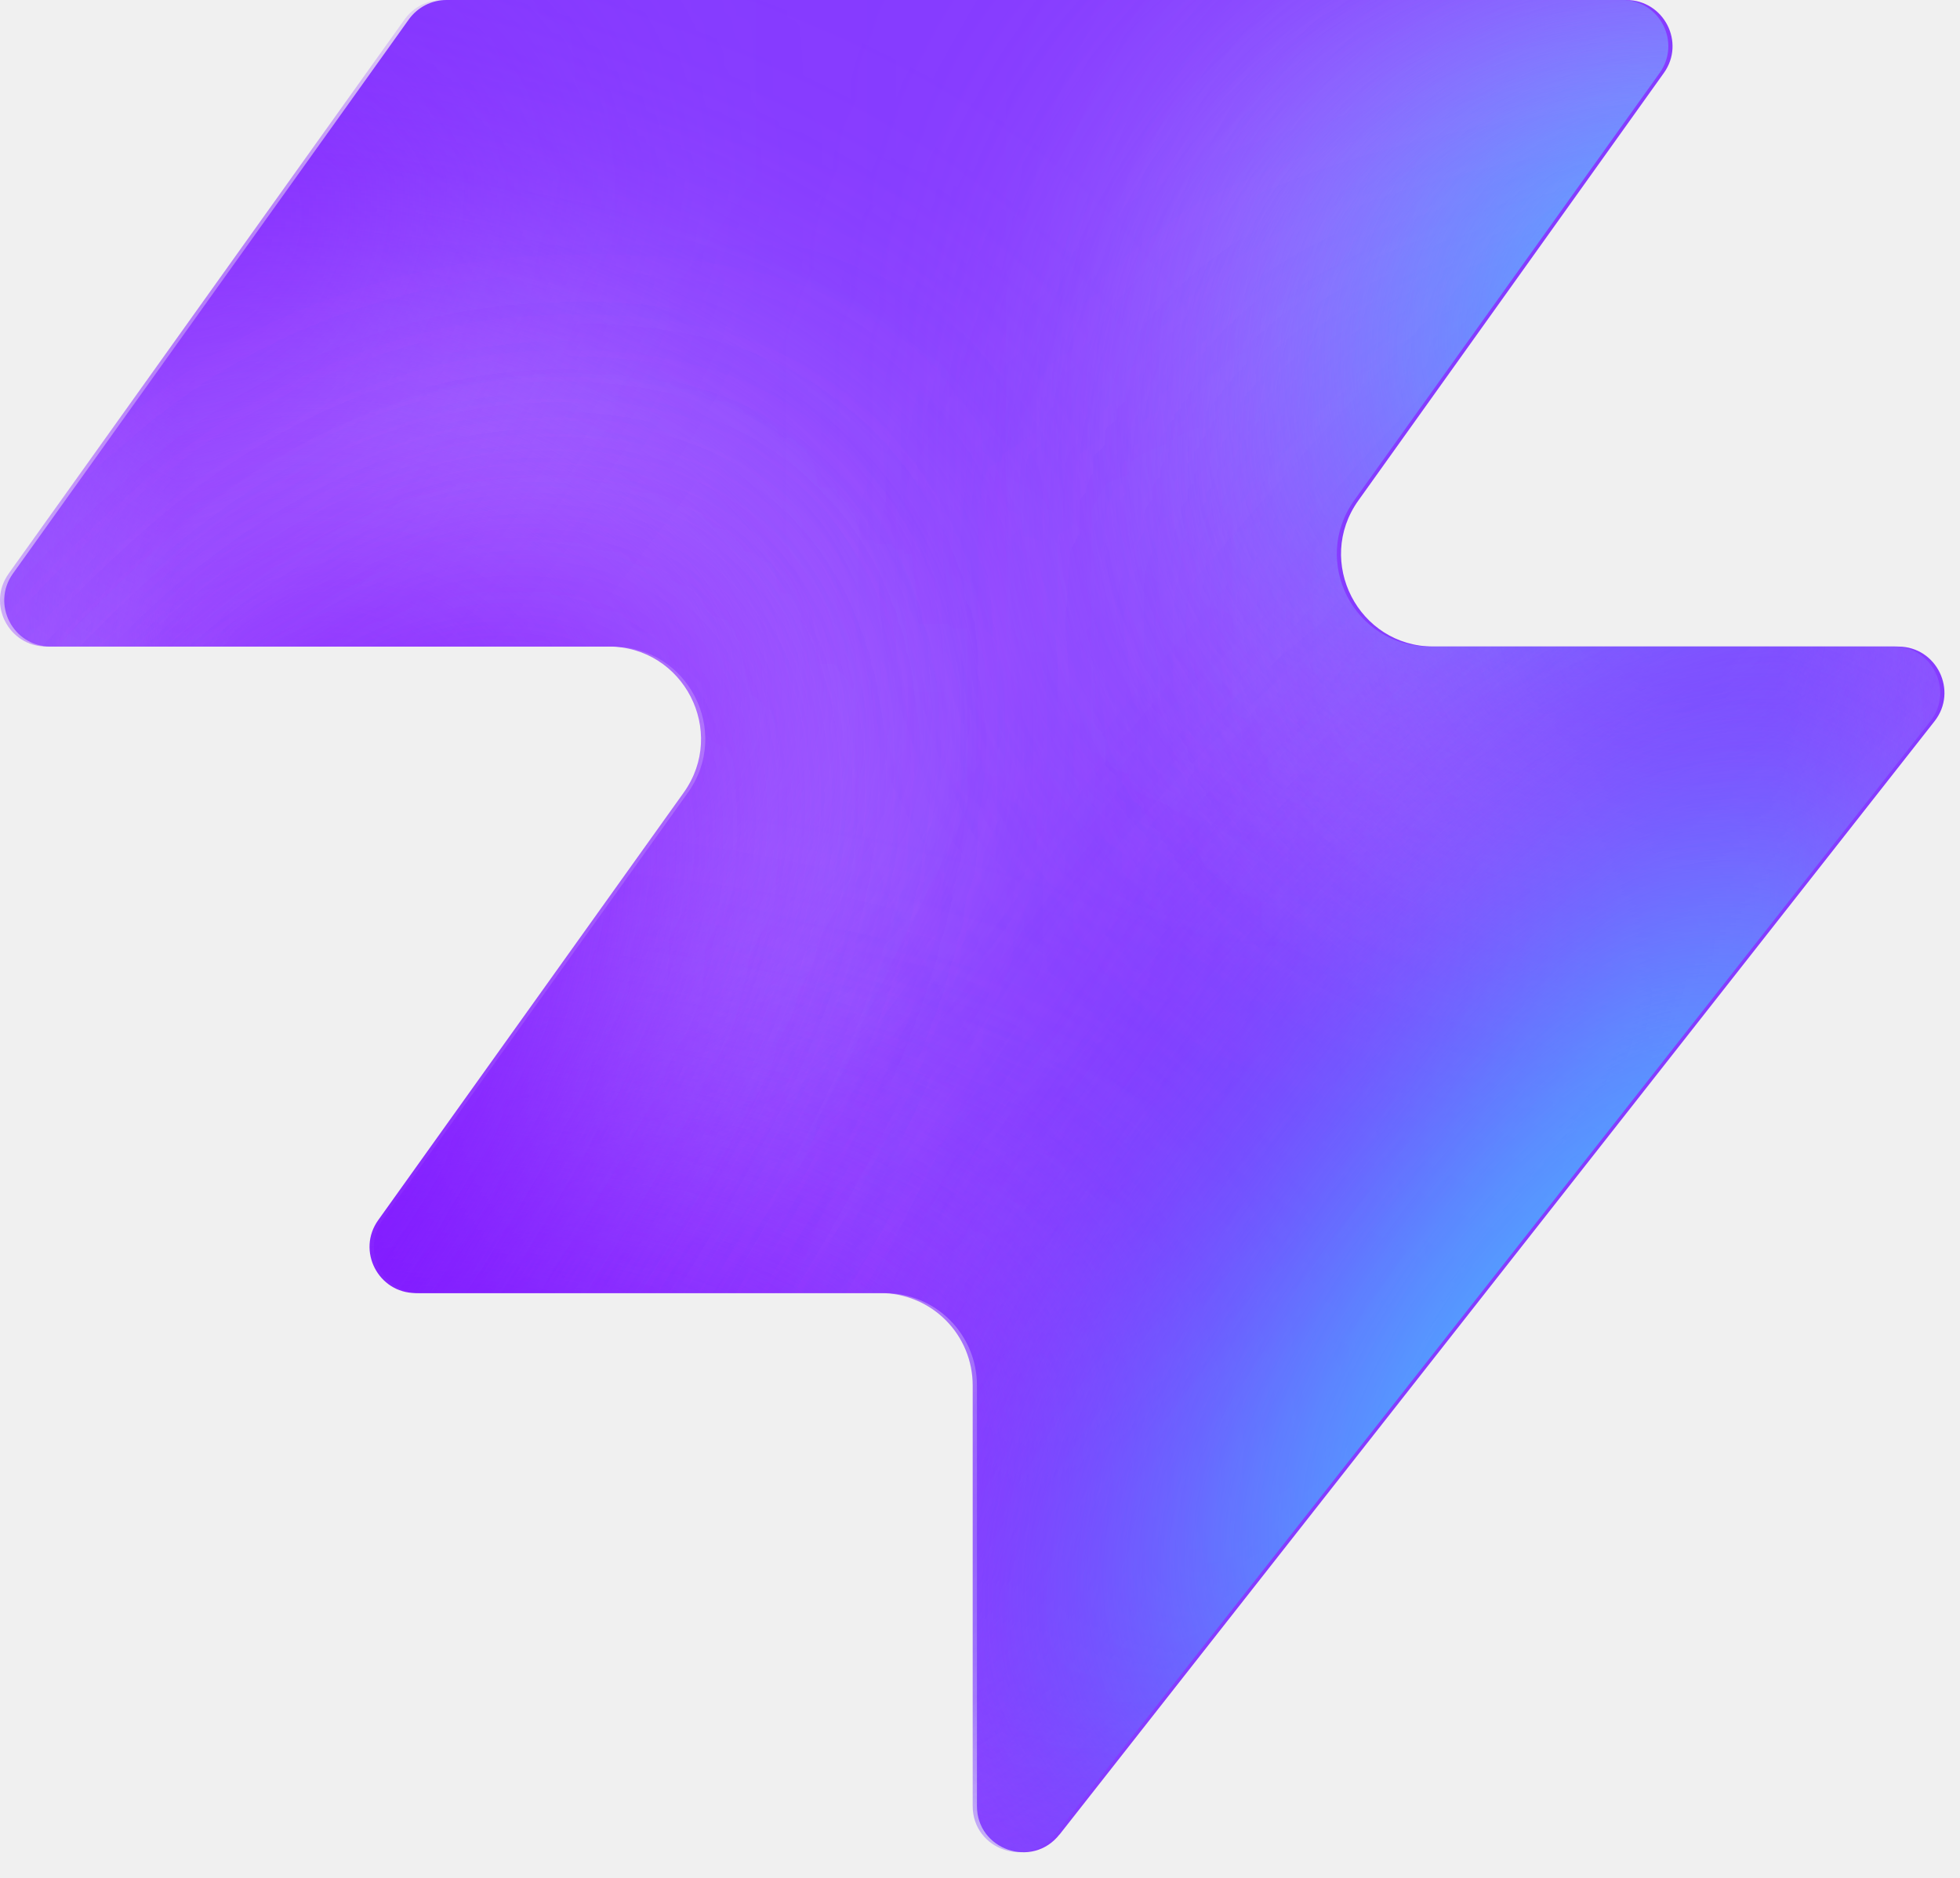
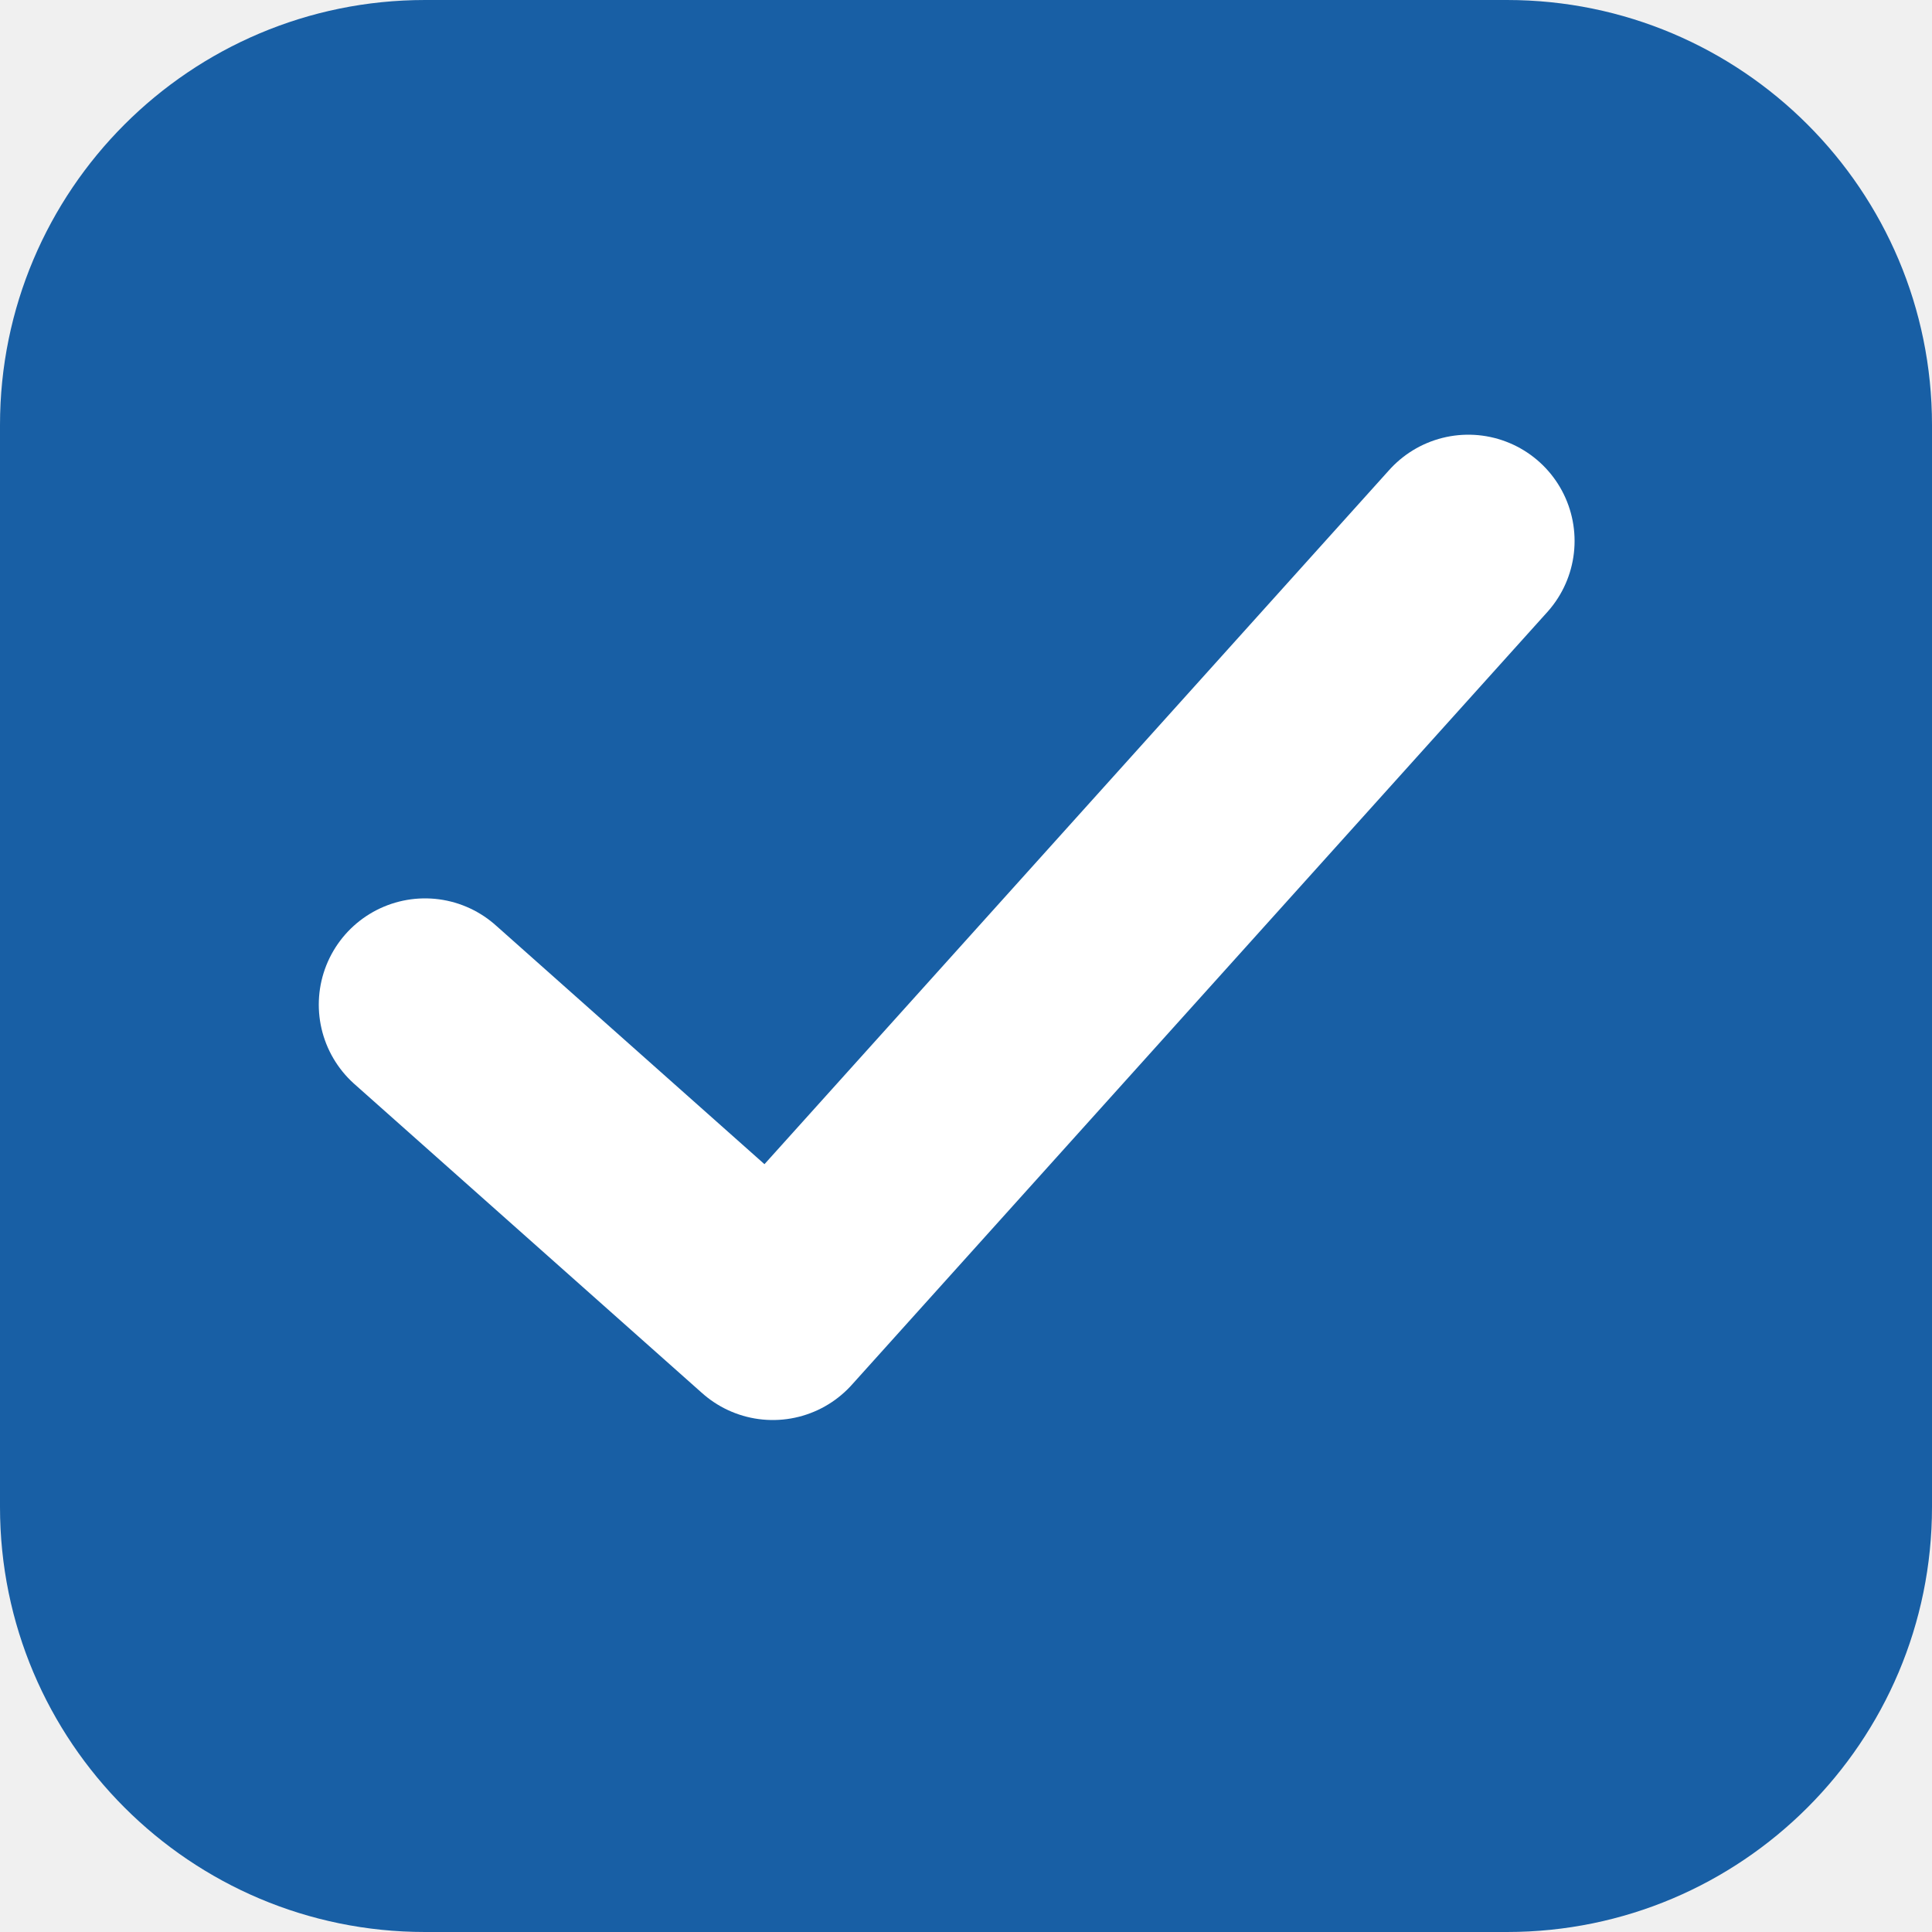
- <svg xmlns="http://www.w3.org/2000/svg" width="48" height="46" fill="none" viewBox="0 0 48 46">
-   <path fill="#863bff" d="M25.946 44.938c-.664.845-2.021.375-2.021-.698V33.937a2.26 2.26 0 0 0-2.262-2.262H10.287c-.92 0-1.456-1.04-.92-1.788l7.48-10.471c1.07-1.497 0-3.578-1.842-3.578H1.237c-.92 0-1.456-1.04-.92-1.788L10.013.474c.214-.297.556-.474.92-.474h28.894c.92 0 1.456 1.04.92 1.788l-7.48 10.471c-1.07 1.498 0 3.579 1.842 3.579h11.377c.943 0 1.473 1.088.89 1.83L25.947 44.94z" style="fill:#863bff;fill:color(display-p3 .525 .23 1);fill-opacity:1" />
-   <mask id="a" width="48" height="46" x="0" y="0" maskUnits="userSpaceOnUse" style="mask-type:alpha">
-     <path fill="#000" d="M25.842 44.938c-.664.844-2.021.375-2.021-.698V33.937a2.26 2.26 0 0 0-2.262-2.262H10.183c-.92 0-1.456-1.04-.92-1.788l7.48-10.471c1.07-1.498 0-3.579-1.842-3.579H1.133c-.92 0-1.456-1.04-.92-1.787L9.91.473c.214-.297.556-.474.92-.474h28.894c.92 0 1.456 1.04.92 1.788l-7.48 10.471c-1.07 1.498 0 3.578 1.842 3.578h11.377c.943 0 1.473 1.088.89 1.832L25.843 44.94z" style="fill:#000;fill-opacity:1" />
-   </mask>
-   <g mask="url(#a)">
-     <g filter="url(#b)">
-       <ellipse cx="5.508" cy="14.704" fill="#ede6ff" rx="5.508" ry="14.704" style="fill:#ede6ff;fill:color(display-p3 .927 .903 1);fill-opacity:1" transform="matrix(.00324 1 1 -.00324 -4.47 31.516)" />
-     </g>
-     <g filter="url(#c)">
-       <ellipse cx="10.399" cy="29.851" fill="#ede6ff" rx="10.399" ry="29.851" style="fill:#ede6ff;fill:color(display-p3 .927 .903 1);fill-opacity:1" transform="matrix(.00324 1 1 -.00324 -39.328 7.883)" />
-     </g>
-     <g filter="url(#d)">
-       <ellipse cx="5.508" cy="30.487" fill="#7e14ff" rx="5.508" ry="30.487" style="fill:#7e14ff;fill:color(display-p3 .492 .077 1);fill-opacity:1" transform="rotate(89.814 -25.913 -14.639)scale(1 -1)" />
-     </g>
-     <g filter="url(#e)">
-       <ellipse cx="5.508" cy="30.599" fill="#7e14ff" rx="5.508" ry="30.599" style="fill:#7e14ff;fill:color(display-p3 .492 .077 1);fill-opacity:1" transform="rotate(89.814 -32.644 -3.334)scale(1 -1)" />
-     </g>
-     <g filter="url(#f)">
-       <ellipse cx="5.508" cy="30.599" fill="#7e14ff" rx="5.508" ry="30.599" style="fill:#7e14ff;fill:color(display-p3 .492 .077 1);fill-opacity:1" transform="matrix(.00324 1 1 -.00324 -34.34 30.47)" />
-     </g>
-     <g filter="url(#g)">
-       <ellipse cx="14.072" cy="22.078" fill="#ede6ff" rx="14.072" ry="22.078" style="fill:#ede6ff;fill:color(display-p3 .927 .903 1);fill-opacity:1" transform="rotate(93.35 24.506 48.493)scale(-1 1)" />
-     </g>
-     <g filter="url(#h)">
-       <ellipse cx="3.47" cy="21.501" fill="#7e14ff" rx="3.47" ry="21.501" style="fill:#7e14ff;fill:color(display-p3 .492 .077 1);fill-opacity:1" transform="rotate(89.009 28.708 47.59)scale(-1 1)" />
-     </g>
-     <g filter="url(#i)">
-       <ellipse cx="3.47" cy="21.501" fill="#7e14ff" rx="3.47" ry="21.501" style="fill:#7e14ff;fill:color(display-p3 .492 .077 1);fill-opacity:1" transform="rotate(89.009 28.708 47.59)scale(-1 1)" />
-     </g>
-     <g filter="url(#j)">
-       <ellipse cx=".387" cy="8.972" fill="#7e14ff" rx="4.407" ry="29.108" style="fill:#7e14ff;fill:color(display-p3 .492 .077 1);fill-opacity:1" transform="rotate(39.51 .387 8.972)" />
-     </g>
-     <g filter="url(#k)">
-       <ellipse cx="47.523" cy="-6.092" fill="#7e14ff" rx="4.407" ry="29.108" style="fill:#7e14ff;fill:color(display-p3 .492 .077 1);fill-opacity:1" transform="rotate(37.892 47.523 -6.092)" />
-     </g>
-     <g filter="url(#l)">
-       <ellipse cx="41.412" cy="6.333" fill="#47bfff" rx="5.971" ry="9.665" style="fill:#47bfff;fill:color(display-p3 .28 .748 1);fill-opacity:1" transform="rotate(37.892 41.412 6.333)" />
-     </g>
-     <g filter="url(#m)">
-       <ellipse cx="-1.879" cy="38.332" fill="#7e14ff" rx="4.407" ry="29.108" style="fill:#7e14ff;fill:color(display-p3 .492 .077 1);fill-opacity:1" transform="rotate(37.892 -1.88 38.332)" />
-     </g>
-     <g filter="url(#n)">
-       <ellipse cx="-1.879" cy="38.332" fill="#7e14ff" rx="4.407" ry="29.108" style="fill:#7e14ff;fill:color(display-p3 .492 .077 1);fill-opacity:1" transform="rotate(37.892 -1.88 38.332)" />
-     </g>
-     <g filter="url(#o)">
-       <ellipse cx="35.651" cy="29.907" fill="#7e14ff" rx="4.407" ry="29.108" style="fill:#7e14ff;fill:color(display-p3 .492 .077 1);fill-opacity:1" transform="rotate(37.892 35.651 29.907)" />
-     </g>
-     <g filter="url(#p)">
-       <ellipse cx="38.418" cy="32.4" fill="#47bfff" rx="5.971" ry="15.297" style="fill:#47bfff;fill:color(display-p3 .28 .748 1);fill-opacity:1" transform="rotate(37.892 38.418 32.4)" />
-     </g>
-   </g>
-   <defs>
-     <filter id="b" width="60.045" height="41.654" x="-19.77" y="16.149" color-interpolation-filters="sRGB" filterUnits="userSpaceOnUse">
-       <feFlood flood-opacity="0" result="BackgroundImageFix" />
-       <feBlend in="SourceGraphic" in2="BackgroundImageFix" result="shape" />
-       <feGaussianBlur result="effect1_foregroundBlur_2002_17158" stdDeviation="7.659" />
-     </filter>
-     <filter id="c" width="90.34" height="51.437" x="-54.613" y="-7.533" color-interpolation-filters="sRGB" filterUnits="userSpaceOnUse">
-       <feFlood flood-opacity="0" result="BackgroundImageFix" />
-       <feBlend in="SourceGraphic" in2="BackgroundImageFix" result="shape" />
-       <feGaussianBlur result="effect1_foregroundBlur_2002_17158" stdDeviation="7.659" />
-     </filter>
-     <filter id="d" width="79.355" height="29.4" x="-49.64" y="2.03" color-interpolation-filters="sRGB" filterUnits="userSpaceOnUse">
-       <feFlood flood-opacity="0" result="BackgroundImageFix" />
-       <feBlend in="SourceGraphic" in2="BackgroundImageFix" result="shape" />
-       <feGaussianBlur result="effect1_foregroundBlur_2002_17158" stdDeviation="4.596" />
-     </filter>
-     <filter id="e" width="79.579" height="29.4" x="-45.045" y="20.029" color-interpolation-filters="sRGB" filterUnits="userSpaceOnUse">
-       <feFlood flood-opacity="0" result="BackgroundImageFix" />
-       <feBlend in="SourceGraphic" in2="BackgroundImageFix" result="shape" />
-       <feGaussianBlur result="effect1_foregroundBlur_2002_17158" stdDeviation="4.596" />
-     </filter>
-     <filter id="f" width="79.579" height="29.4" x="-43.513" y="21.178" color-interpolation-filters="sRGB" filterUnits="userSpaceOnUse">
-       <feFlood flood-opacity="0" result="BackgroundImageFix" />
-       <feBlend in="SourceGraphic" in2="BackgroundImageFix" result="shape" />
-       <feGaussianBlur result="effect1_foregroundBlur_2002_17158" stdDeviation="4.596" />
-     </filter>
-     <filter id="g" width="74.749" height="58.852" x="15.756" y="-17.901" color-interpolation-filters="sRGB" filterUnits="userSpaceOnUse">
-       <feFlood flood-opacity="0" result="BackgroundImageFix" />
-       <feBlend in="SourceGraphic" in2="BackgroundImageFix" result="shape" />
-       <feGaussianBlur result="effect1_foregroundBlur_2002_17158" stdDeviation="7.659" />
-     </filter>
-     <filter id="h" width="61.377" height="25.362" x="23.548" y="2.284" color-interpolation-filters="sRGB" filterUnits="userSpaceOnUse">
-       <feFlood flood-opacity="0" result="BackgroundImageFix" />
-       <feBlend in="SourceGraphic" in2="BackgroundImageFix" result="shape" />
-       <feGaussianBlur result="effect1_foregroundBlur_2002_17158" stdDeviation="4.596" />
-     </filter>
-     <filter id="i" width="61.377" height="25.362" x="23.548" y="2.284" color-interpolation-filters="sRGB" filterUnits="userSpaceOnUse">
-       <feFlood flood-opacity="0" result="BackgroundImageFix" />
-       <feBlend in="SourceGraphic" in2="BackgroundImageFix" result="shape" />
-       <feGaussianBlur result="effect1_foregroundBlur_2002_17158" stdDeviation="4.596" />
-     </filter>
-     <filter id="j" width="56.045" height="63.649" x="-27.636" y="-22.853" color-interpolation-filters="sRGB" filterUnits="userSpaceOnUse">
-       <feFlood flood-opacity="0" result="BackgroundImageFix" />
-       <feBlend in="SourceGraphic" in2="BackgroundImageFix" result="shape" />
-       <feGaussianBlur result="effect1_foregroundBlur_2002_17158" stdDeviation="4.596" />
-     </filter>
-     <filter id="k" width="54.814" height="64.646" x="20.116" y="-38.415" color-interpolation-filters="sRGB" filterUnits="userSpaceOnUse">
-       <feFlood flood-opacity="0" result="BackgroundImageFix" />
-       <feBlend in="SourceGraphic" in2="BackgroundImageFix" result="shape" />
-       <feGaussianBlur result="effect1_foregroundBlur_2002_17158" stdDeviation="4.596" />
-     </filter>
-     <filter id="l" width="33.541" height="35.313" x="24.641" y="-11.323" color-interpolation-filters="sRGB" filterUnits="userSpaceOnUse">
-       <feFlood flood-opacity="0" result="BackgroundImageFix" />
-       <feBlend in="SourceGraphic" in2="BackgroundImageFix" result="shape" />
-       <feGaussianBlur result="effect1_foregroundBlur_2002_17158" stdDeviation="4.596" />
-     </filter>
-     <filter id="m" width="54.814" height="64.646" x="-29.286" y="6.009" color-interpolation-filters="sRGB" filterUnits="userSpaceOnUse">
-       <feFlood flood-opacity="0" result="BackgroundImageFix" />
-       <feBlend in="SourceGraphic" in2="BackgroundImageFix" result="shape" />
-       <feGaussianBlur result="effect1_foregroundBlur_2002_17158" stdDeviation="4.596" />
-     </filter>
-     <filter id="n" width="54.814" height="64.646" x="-29.286" y="6.009" color-interpolation-filters="sRGB" filterUnits="userSpaceOnUse">
-       <feFlood flood-opacity="0" result="BackgroundImageFix" />
-       <feBlend in="SourceGraphic" in2="BackgroundImageFix" result="shape" />
-       <feGaussianBlur result="effect1_foregroundBlur_2002_17158" stdDeviation="4.596" />
-     </filter>
-     <filter id="o" width="54.814" height="64.646" x="8.244" y="-2.416" color-interpolation-filters="sRGB" filterUnits="userSpaceOnUse">
-       <feFlood flood-opacity="0" result="BackgroundImageFix" />
-       <feBlend in="SourceGraphic" in2="BackgroundImageFix" result="shape" />
-       <feGaussianBlur result="effect1_foregroundBlur_2002_17158" stdDeviation="4.596" />
-     </filter>
-     <filter id="p" width="39.409" height="43.623" x="18.713" y="10.588" color-interpolation-filters="sRGB" filterUnits="userSpaceOnUse">
-       <feFlood flood-opacity="0" result="BackgroundImageFix" />
-       <feBlend in="SourceGraphic" in2="BackgroundImageFix" result="shape" />
-       <feGaussianBlur result="effect1_foregroundBlur_2002_17158" stdDeviation="4.596" />
-     </filter>
-   </defs>
+ <svg xmlns="http://www.w3.org/2000/svg" viewBox="0 0 100 100">
+   <rect width="100" height="100" rx="22" fill="#185FA5" />
+   <path d="M 22 52 L 40 68 L 76 28" stroke="white" stroke-width="11" fill="none" stroke-linecap="round" stroke-linejoin="round" />
</svg>
